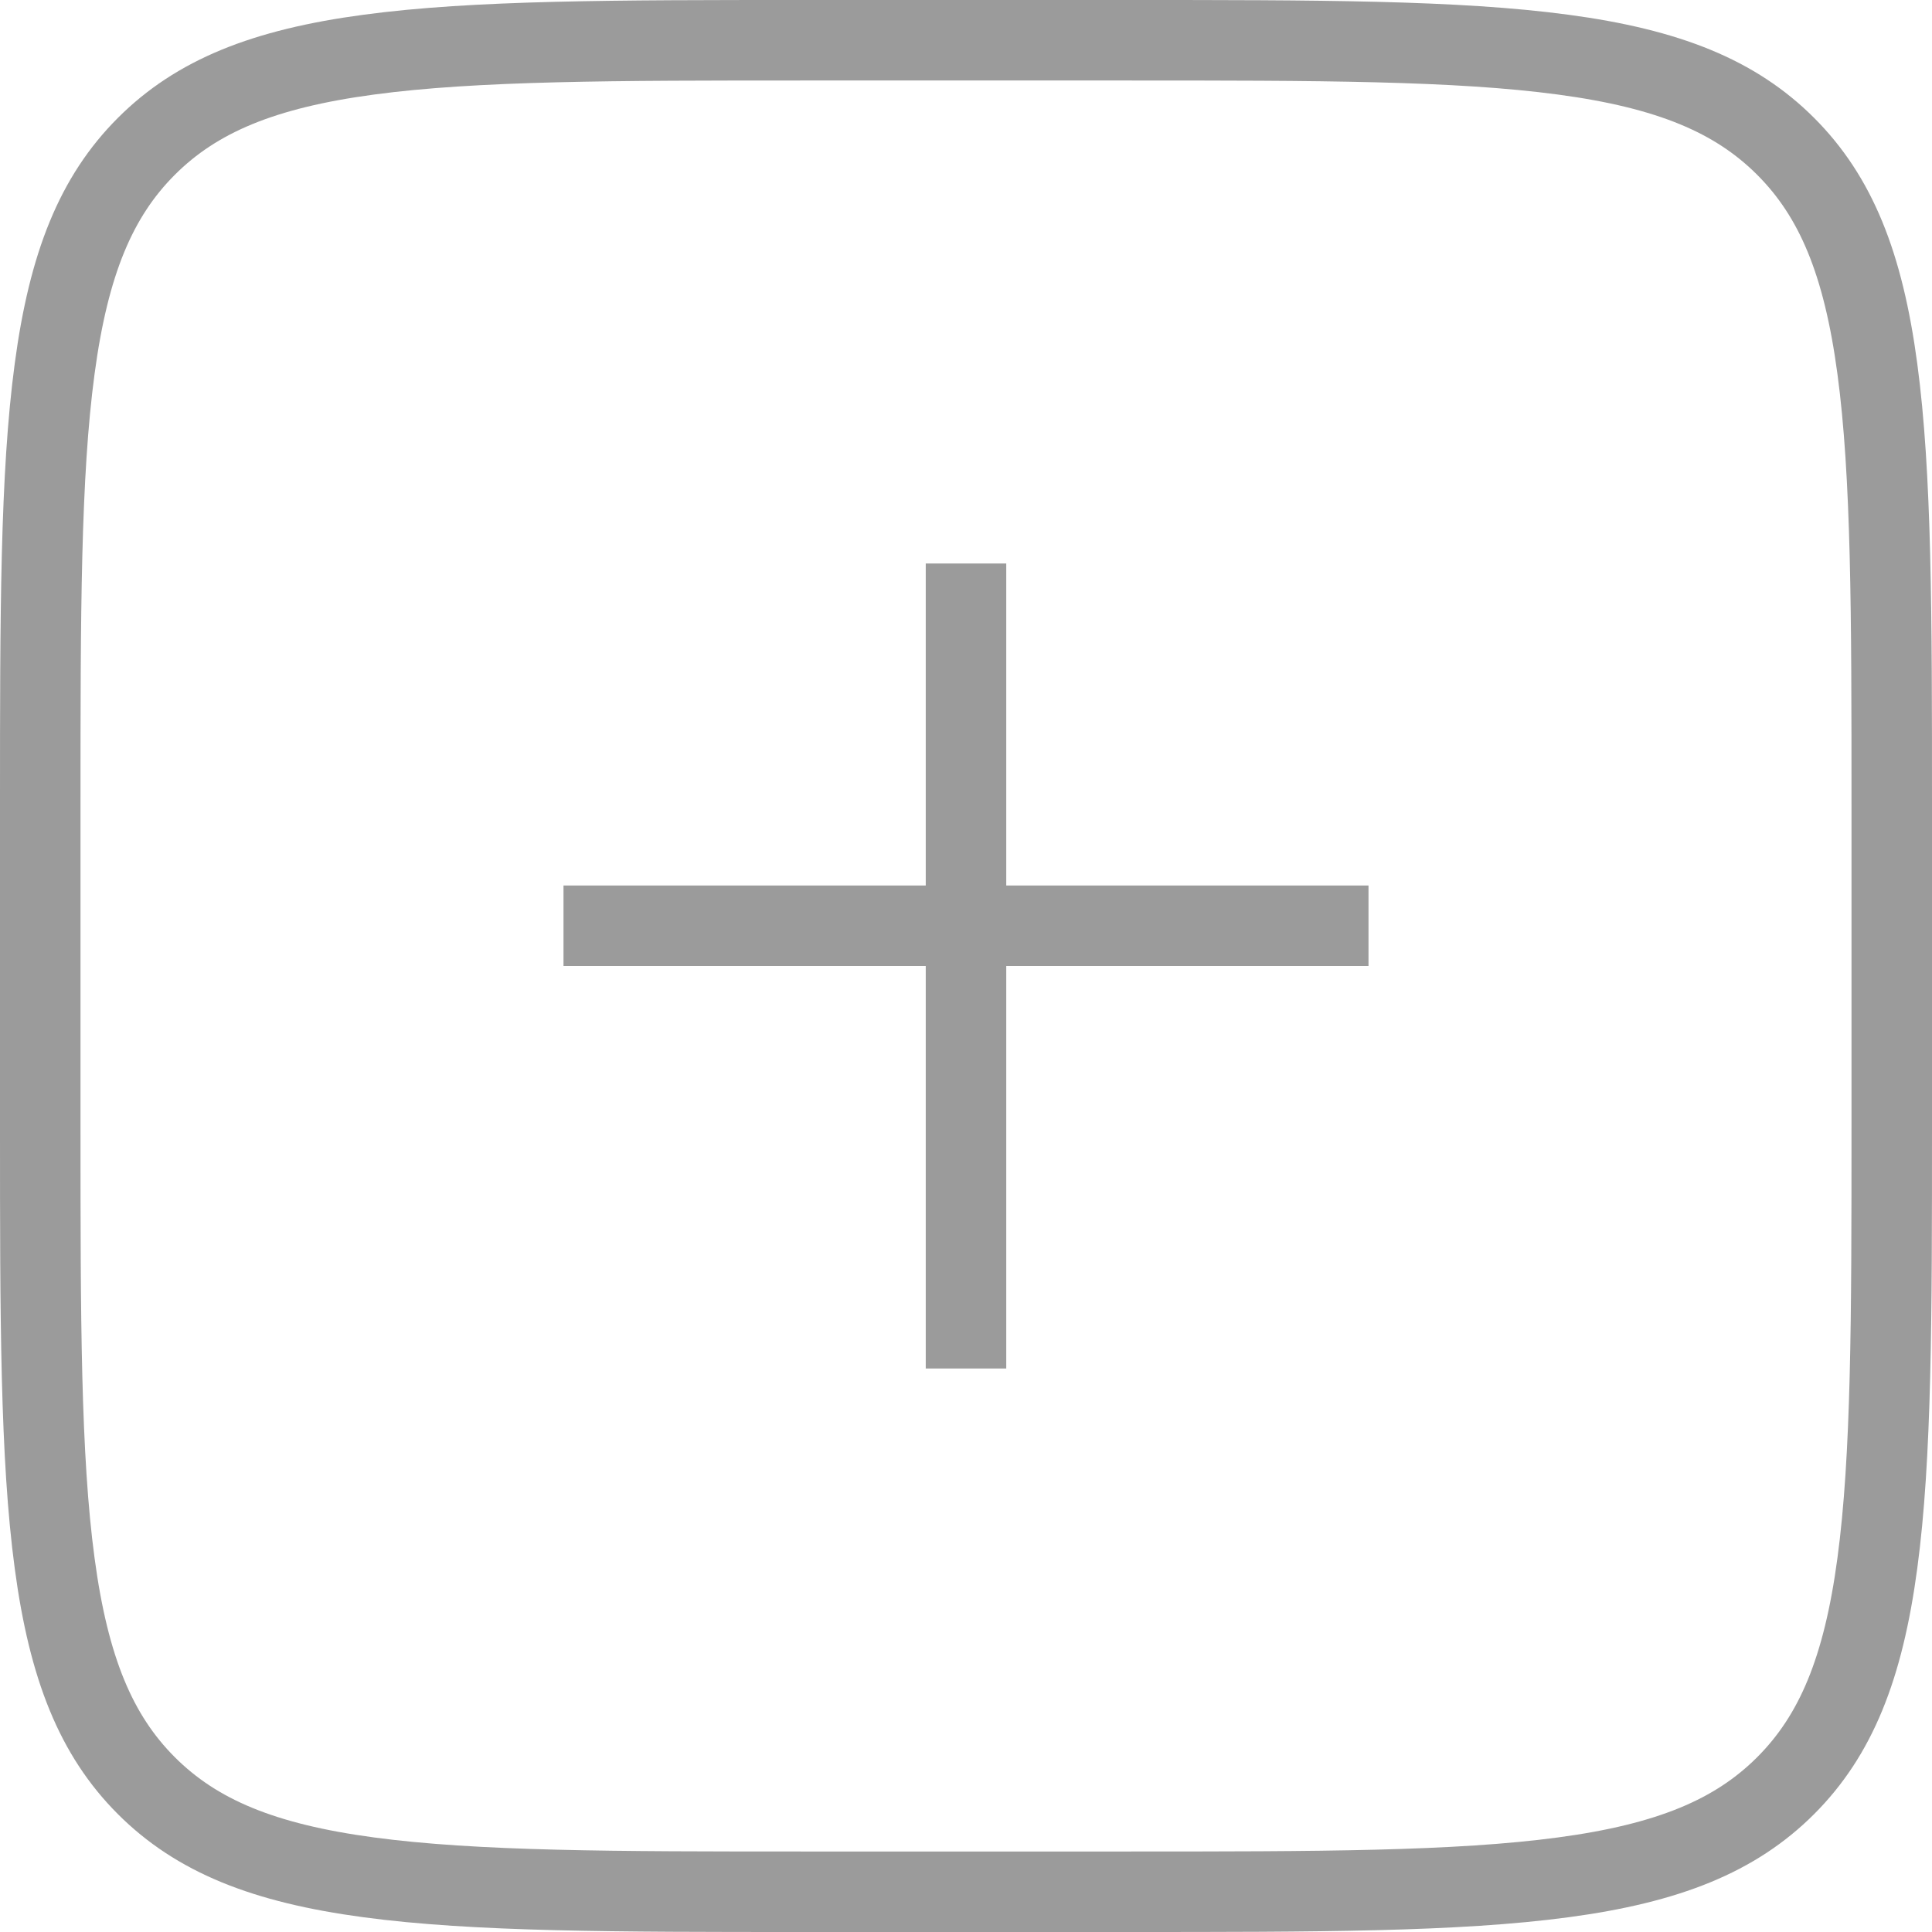
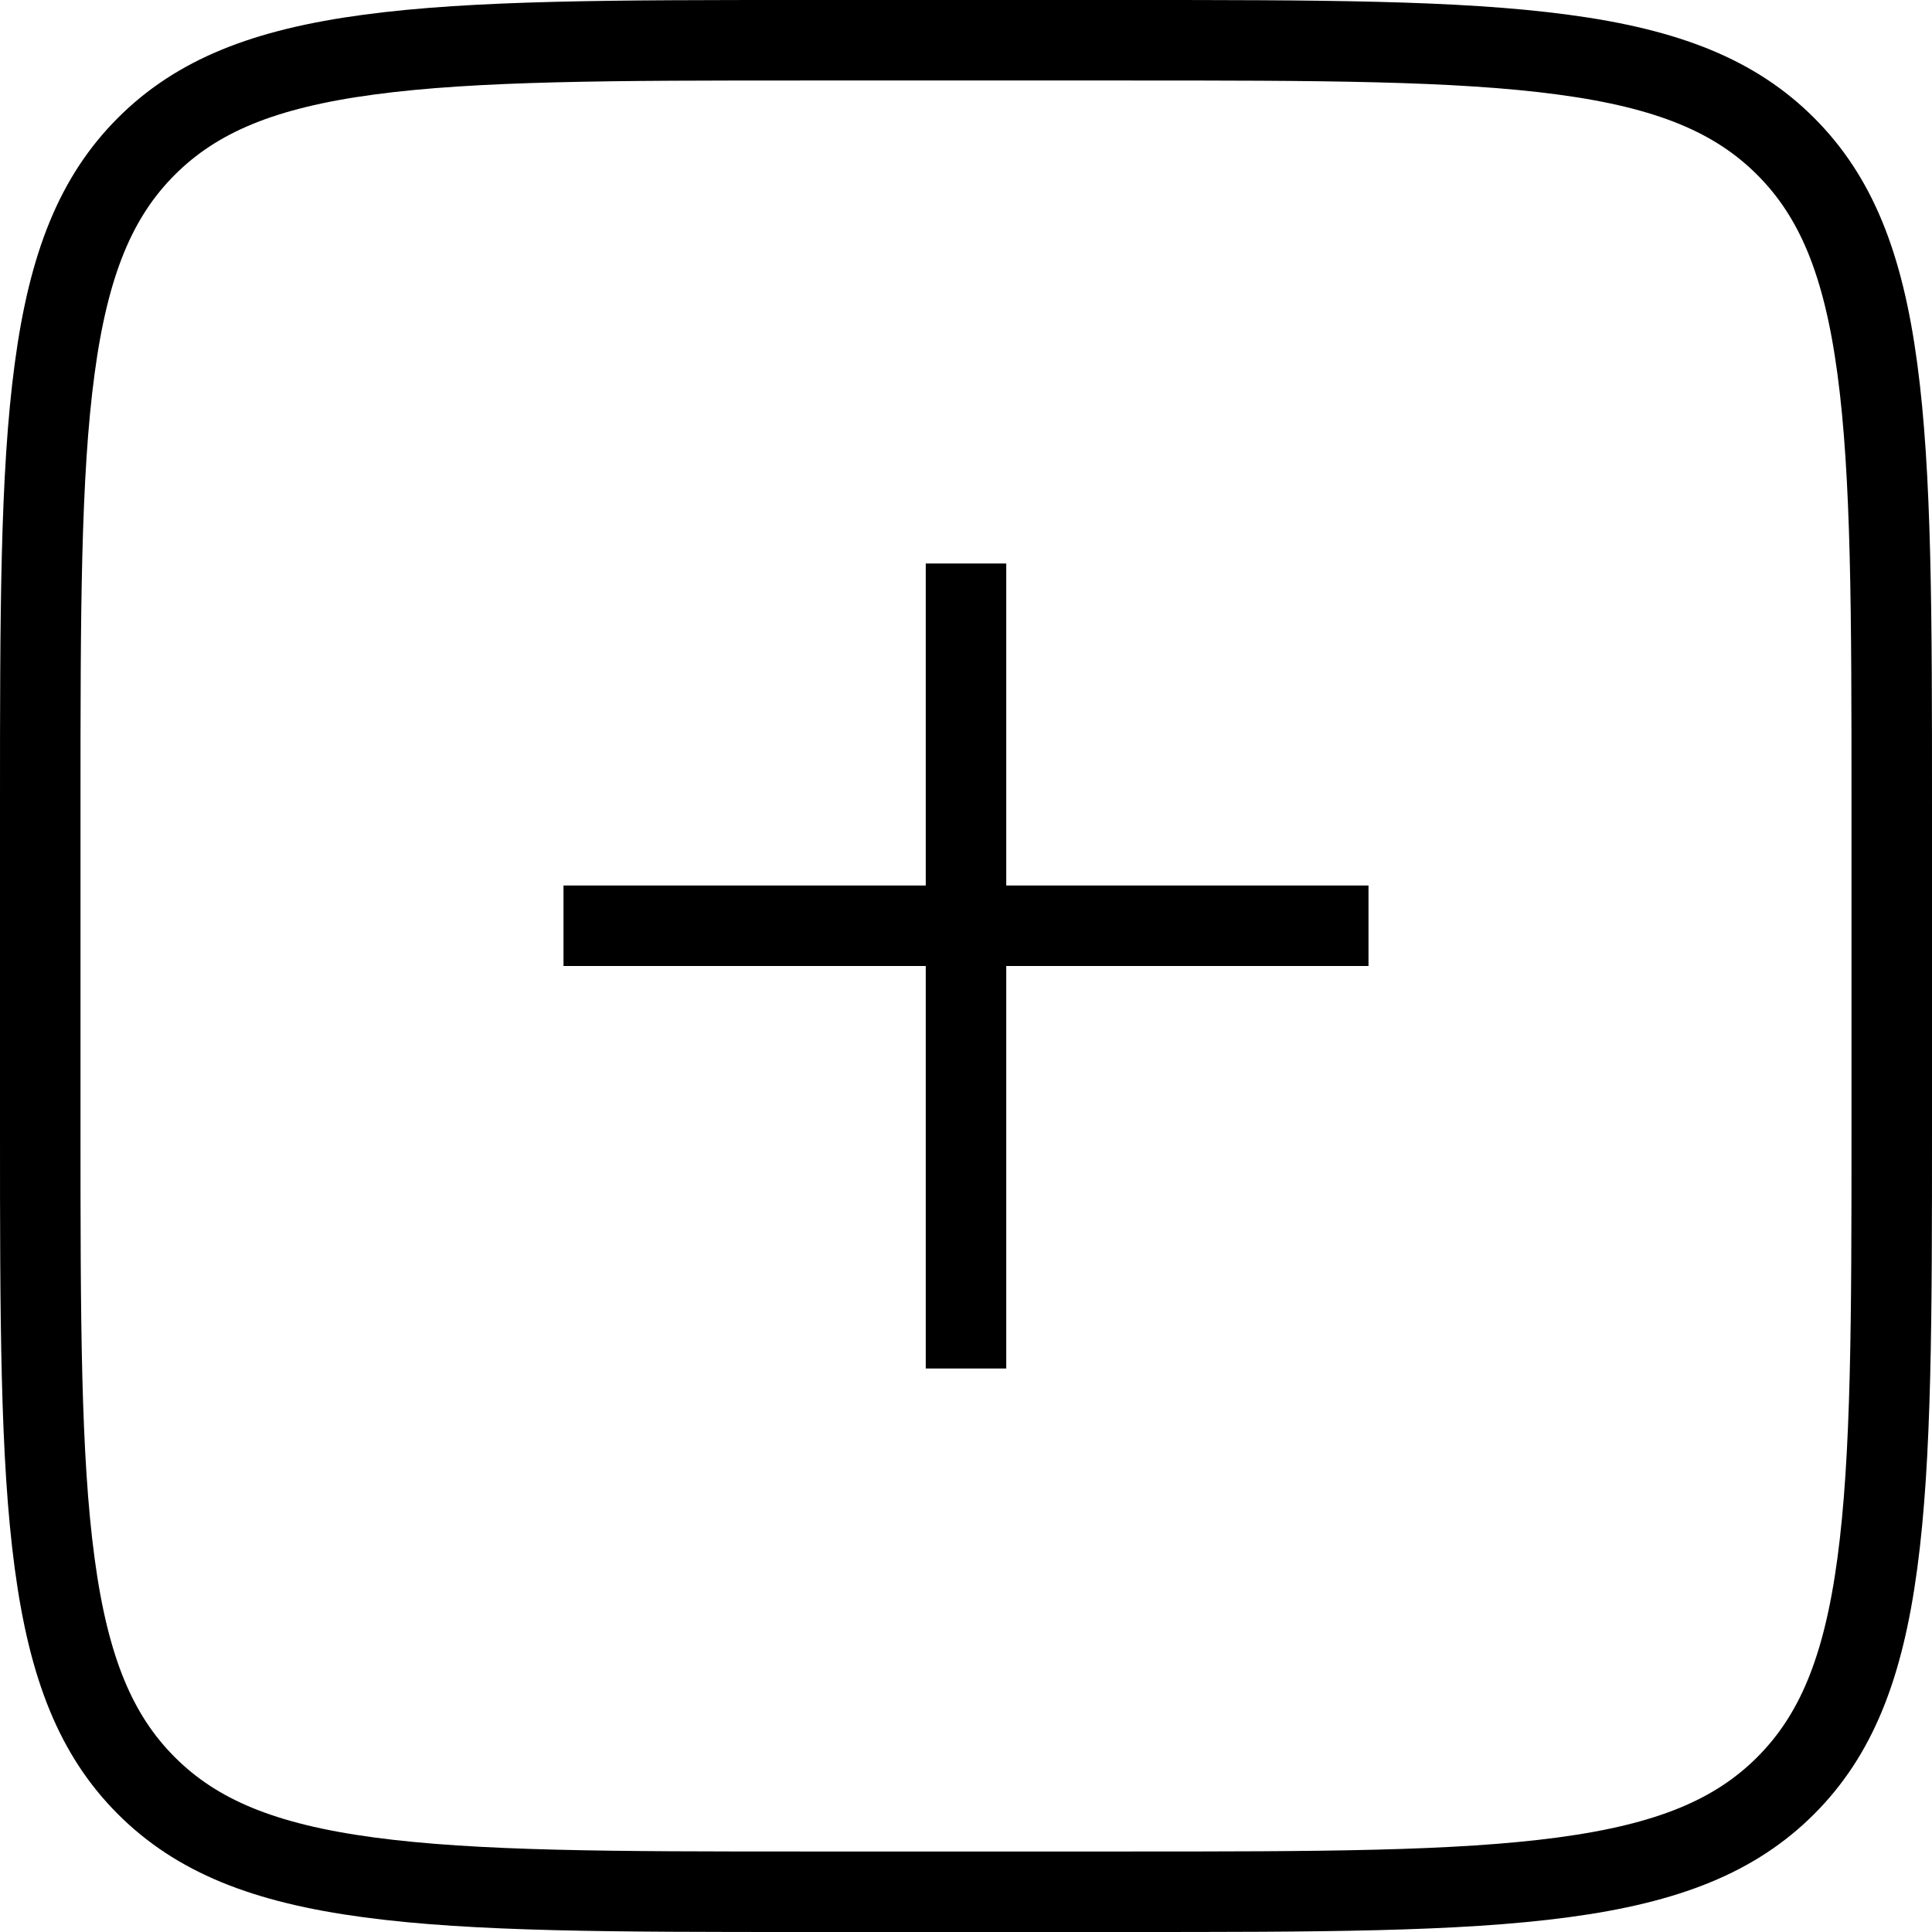
<svg xmlns="http://www.w3.org/2000/svg" width="24" height="24" viewBox="0 0 24 24" fill="none">
-   <path d="M10 0.5H14C16.371 0.5 18.099 0.501 19.42 0.679C20.726 0.854 21.558 1.194 22.182 1.818C22.806 2.442 23.146 3.274 23.321 4.58C23.499 5.901 23.5 7.629 23.5 10V14C23.5 16.371 23.499 18.099 23.321 19.42C23.146 20.726 22.806 21.558 22.182 22.182C21.558 22.806 20.726 23.146 19.42 23.321C18.099 23.499 16.371 23.5 14 23.5H10C7.629 23.5 5.901 23.499 4.58 23.321C3.274 23.146 2.442 22.806 1.818 22.182C1.194 21.558 0.854 20.726 0.679 19.42C0.501 18.099 0.5 16.371 0.5 14V10C0.5 7.629 0.501 5.901 0.679 4.58C0.854 3.274 1.194 2.442 1.818 1.818C2.442 1.194 3.274 0.854 4.58 0.679C5.901 0.501 7.629 0.5 10 0.5Z" stroke="#9B9B9B" />
-   <line x1="7" y1="11.5" x2="17" y2="11.5" stroke="#9B9B9B" />
-   <path d="M12 7L12 17" stroke="#9B9B9B" />
+   <path d="M0.5 10C0.5 7.629 0.501 5.901 0.679 4.58C0.854 3.274 1.194 2.442 1.818 1.818C2.442 1.194 3.274 0.854 4.58 0.679C5.901 0.501 7.629 0.5 10 0.5H14C16.371 0.5 18.099 0.501 19.42 0.679C20.726 0.854 21.558 1.194 22.182 1.818C22.806 2.442 23.146 3.274 23.321 4.58C23.499 5.901 23.5 7.629 23.5 10V14C23.5 16.371 23.499 18.099 23.321 19.42C23.146 20.726 22.806 21.558 22.182 22.182C21.558 22.806 20.726 23.146 19.42 23.321C18.099 23.499 16.371 23.5 14 23.5H10C7.629 23.5 5.901 23.499 4.58 23.321C3.274 23.146 2.442 22.806 1.818 22.182C1.194 21.558 0.854 20.726 0.679 19.42C0.501 18.099 0.5 16.371 0.5 14V10Z" stroke="black" />
+   <line x1="7" y1="11.5" x2="17" y2="11.5" stroke="black" />
+   <path d="M12 7L12 17" stroke="black" />
</svg>
